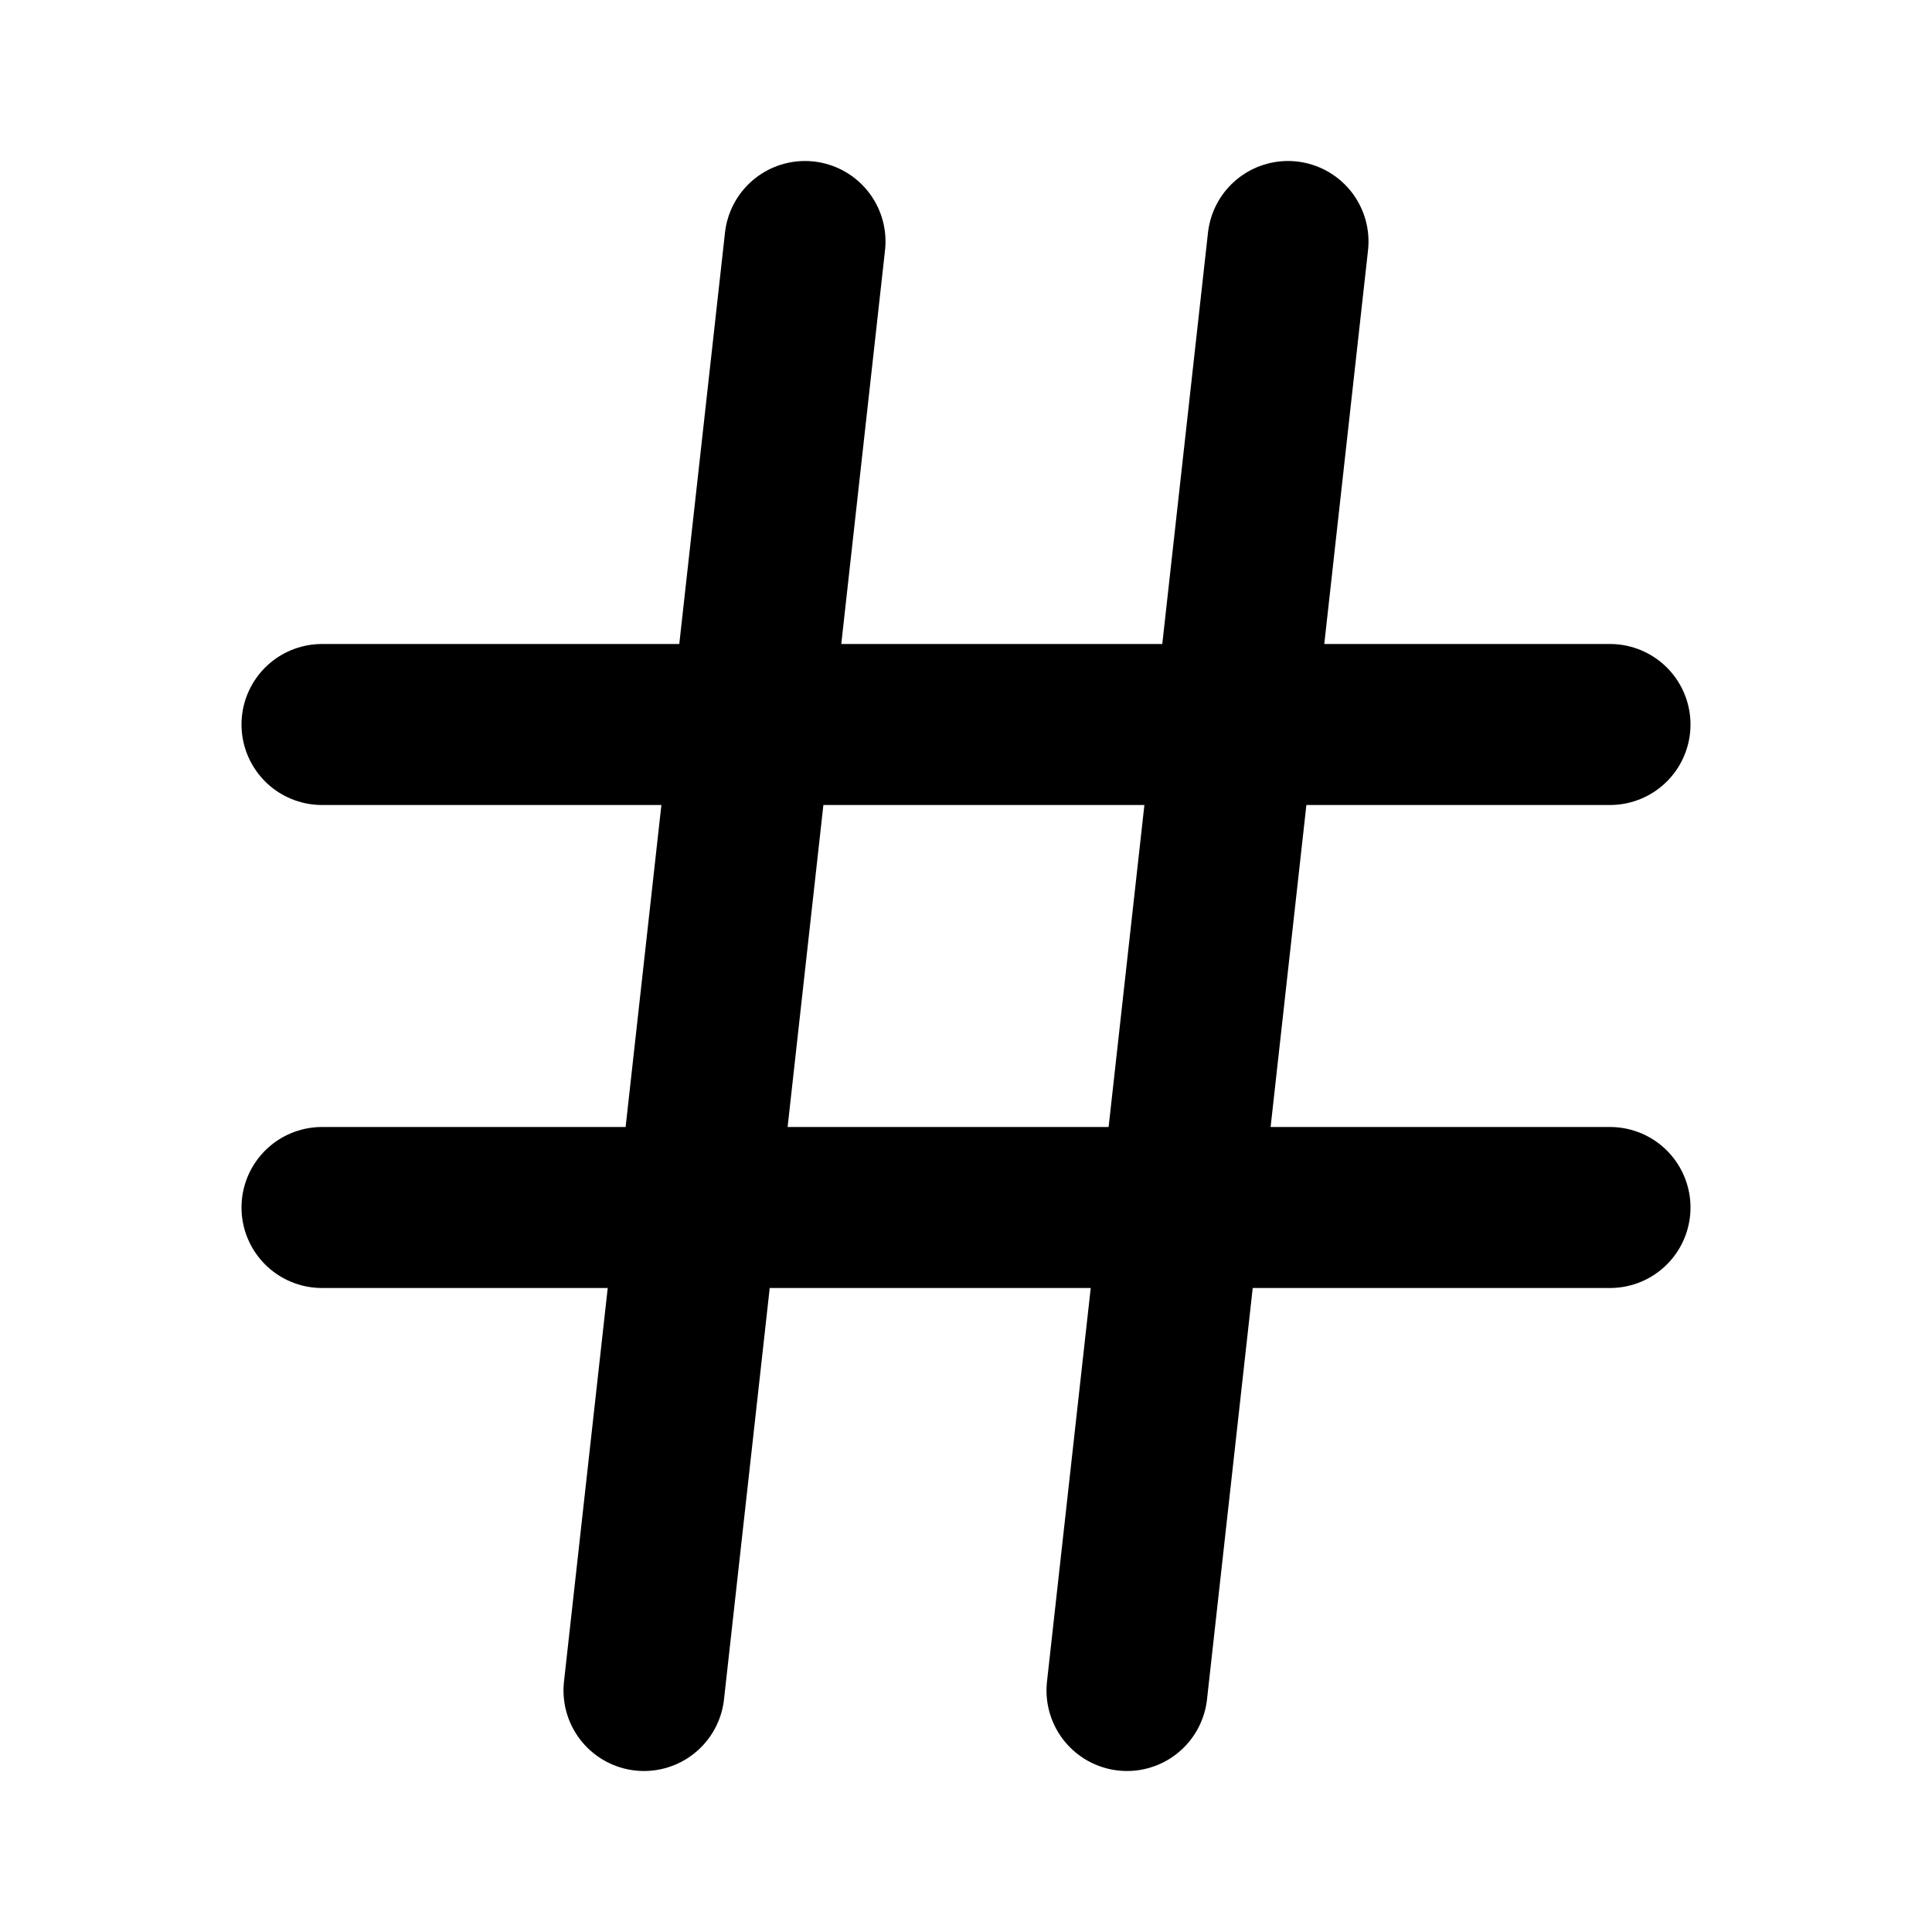
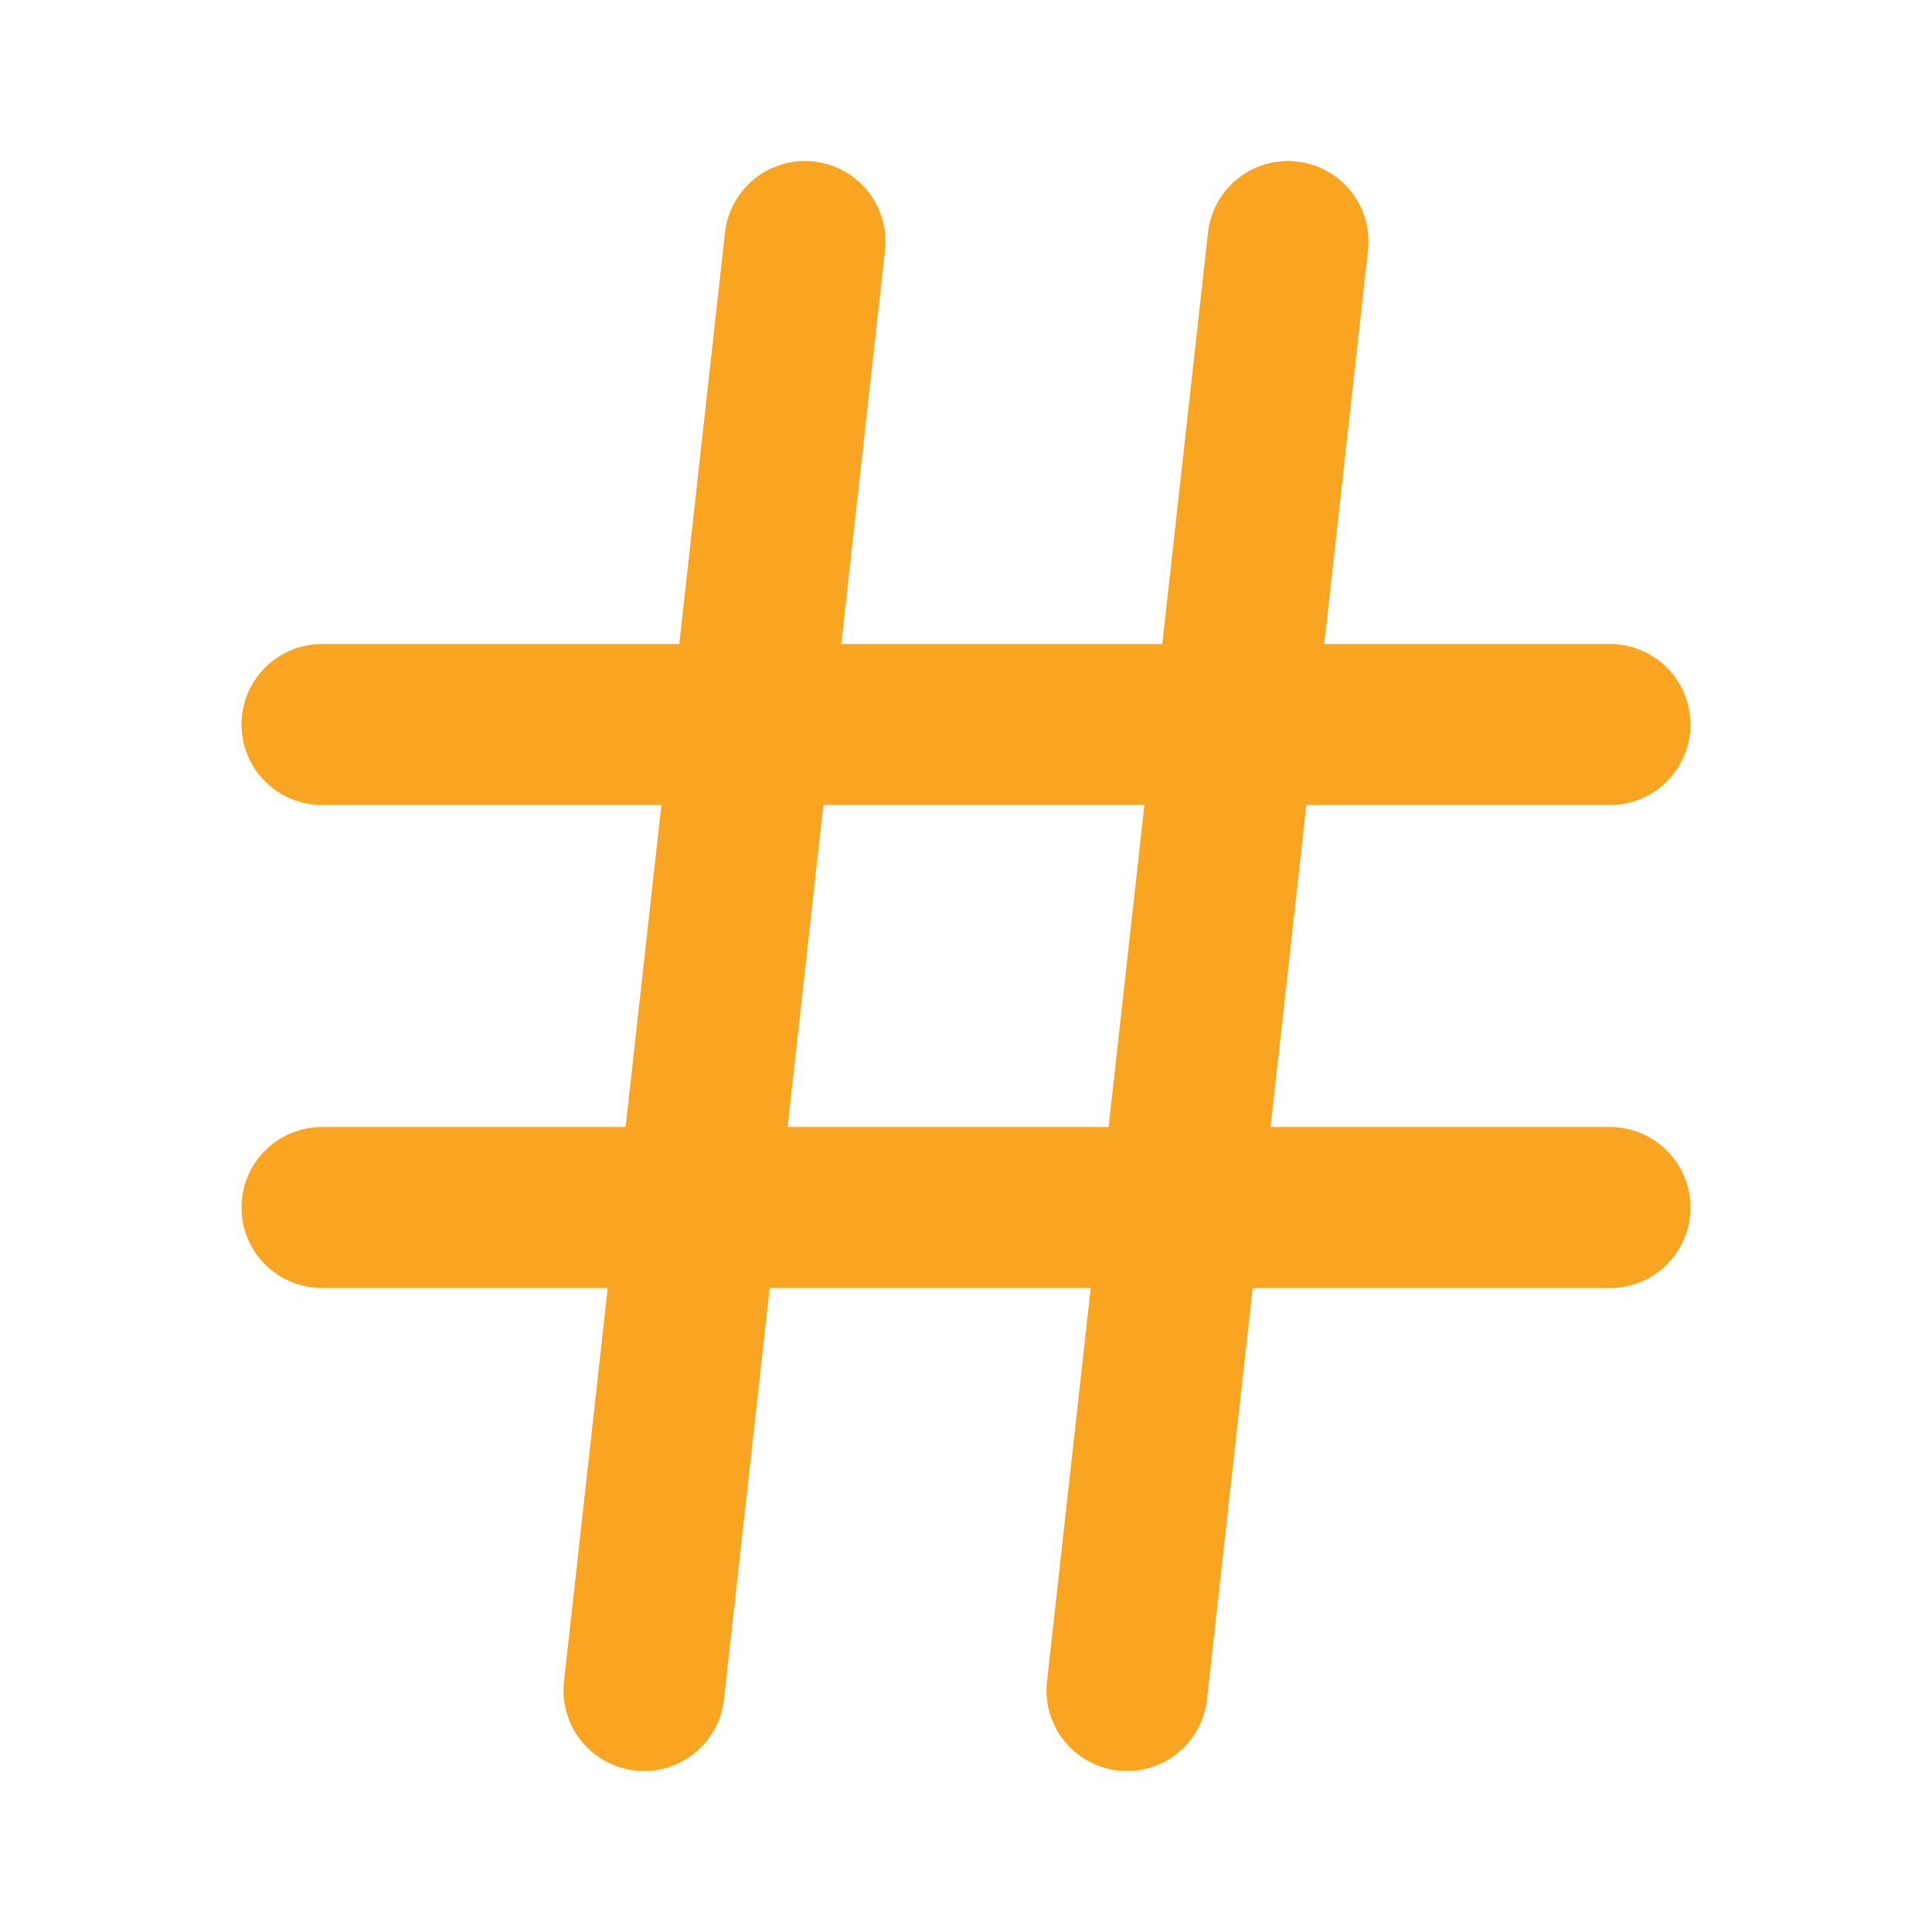
- <svg xmlns="http://www.w3.org/2000/svg" width="24" height="24" viewBox="0 0 24 24" fill="none" stroke="currentColor" stroke-width="2" stroke-linecap="round" stroke-linejoin="round" class="feather feather-hash">
+ <svg xmlns="http://www.w3.org/2000/svg" width="24" height="24" viewBox="0 0 24 24" fill="none" stroke="#f9a521" stroke-width="2" stroke-linecap="round" stroke-linejoin="round" class="feather feather-hash">
  <line x1="4" y1="9" x2="20" y2="9" />
  <line x1="4" y1="15" x2="20" y2="15" />
  <line x1="10" y1="3" x2="8" y2="21" />
  <line x1="16" y1="3" x2="14" y2="21" />
</svg>
